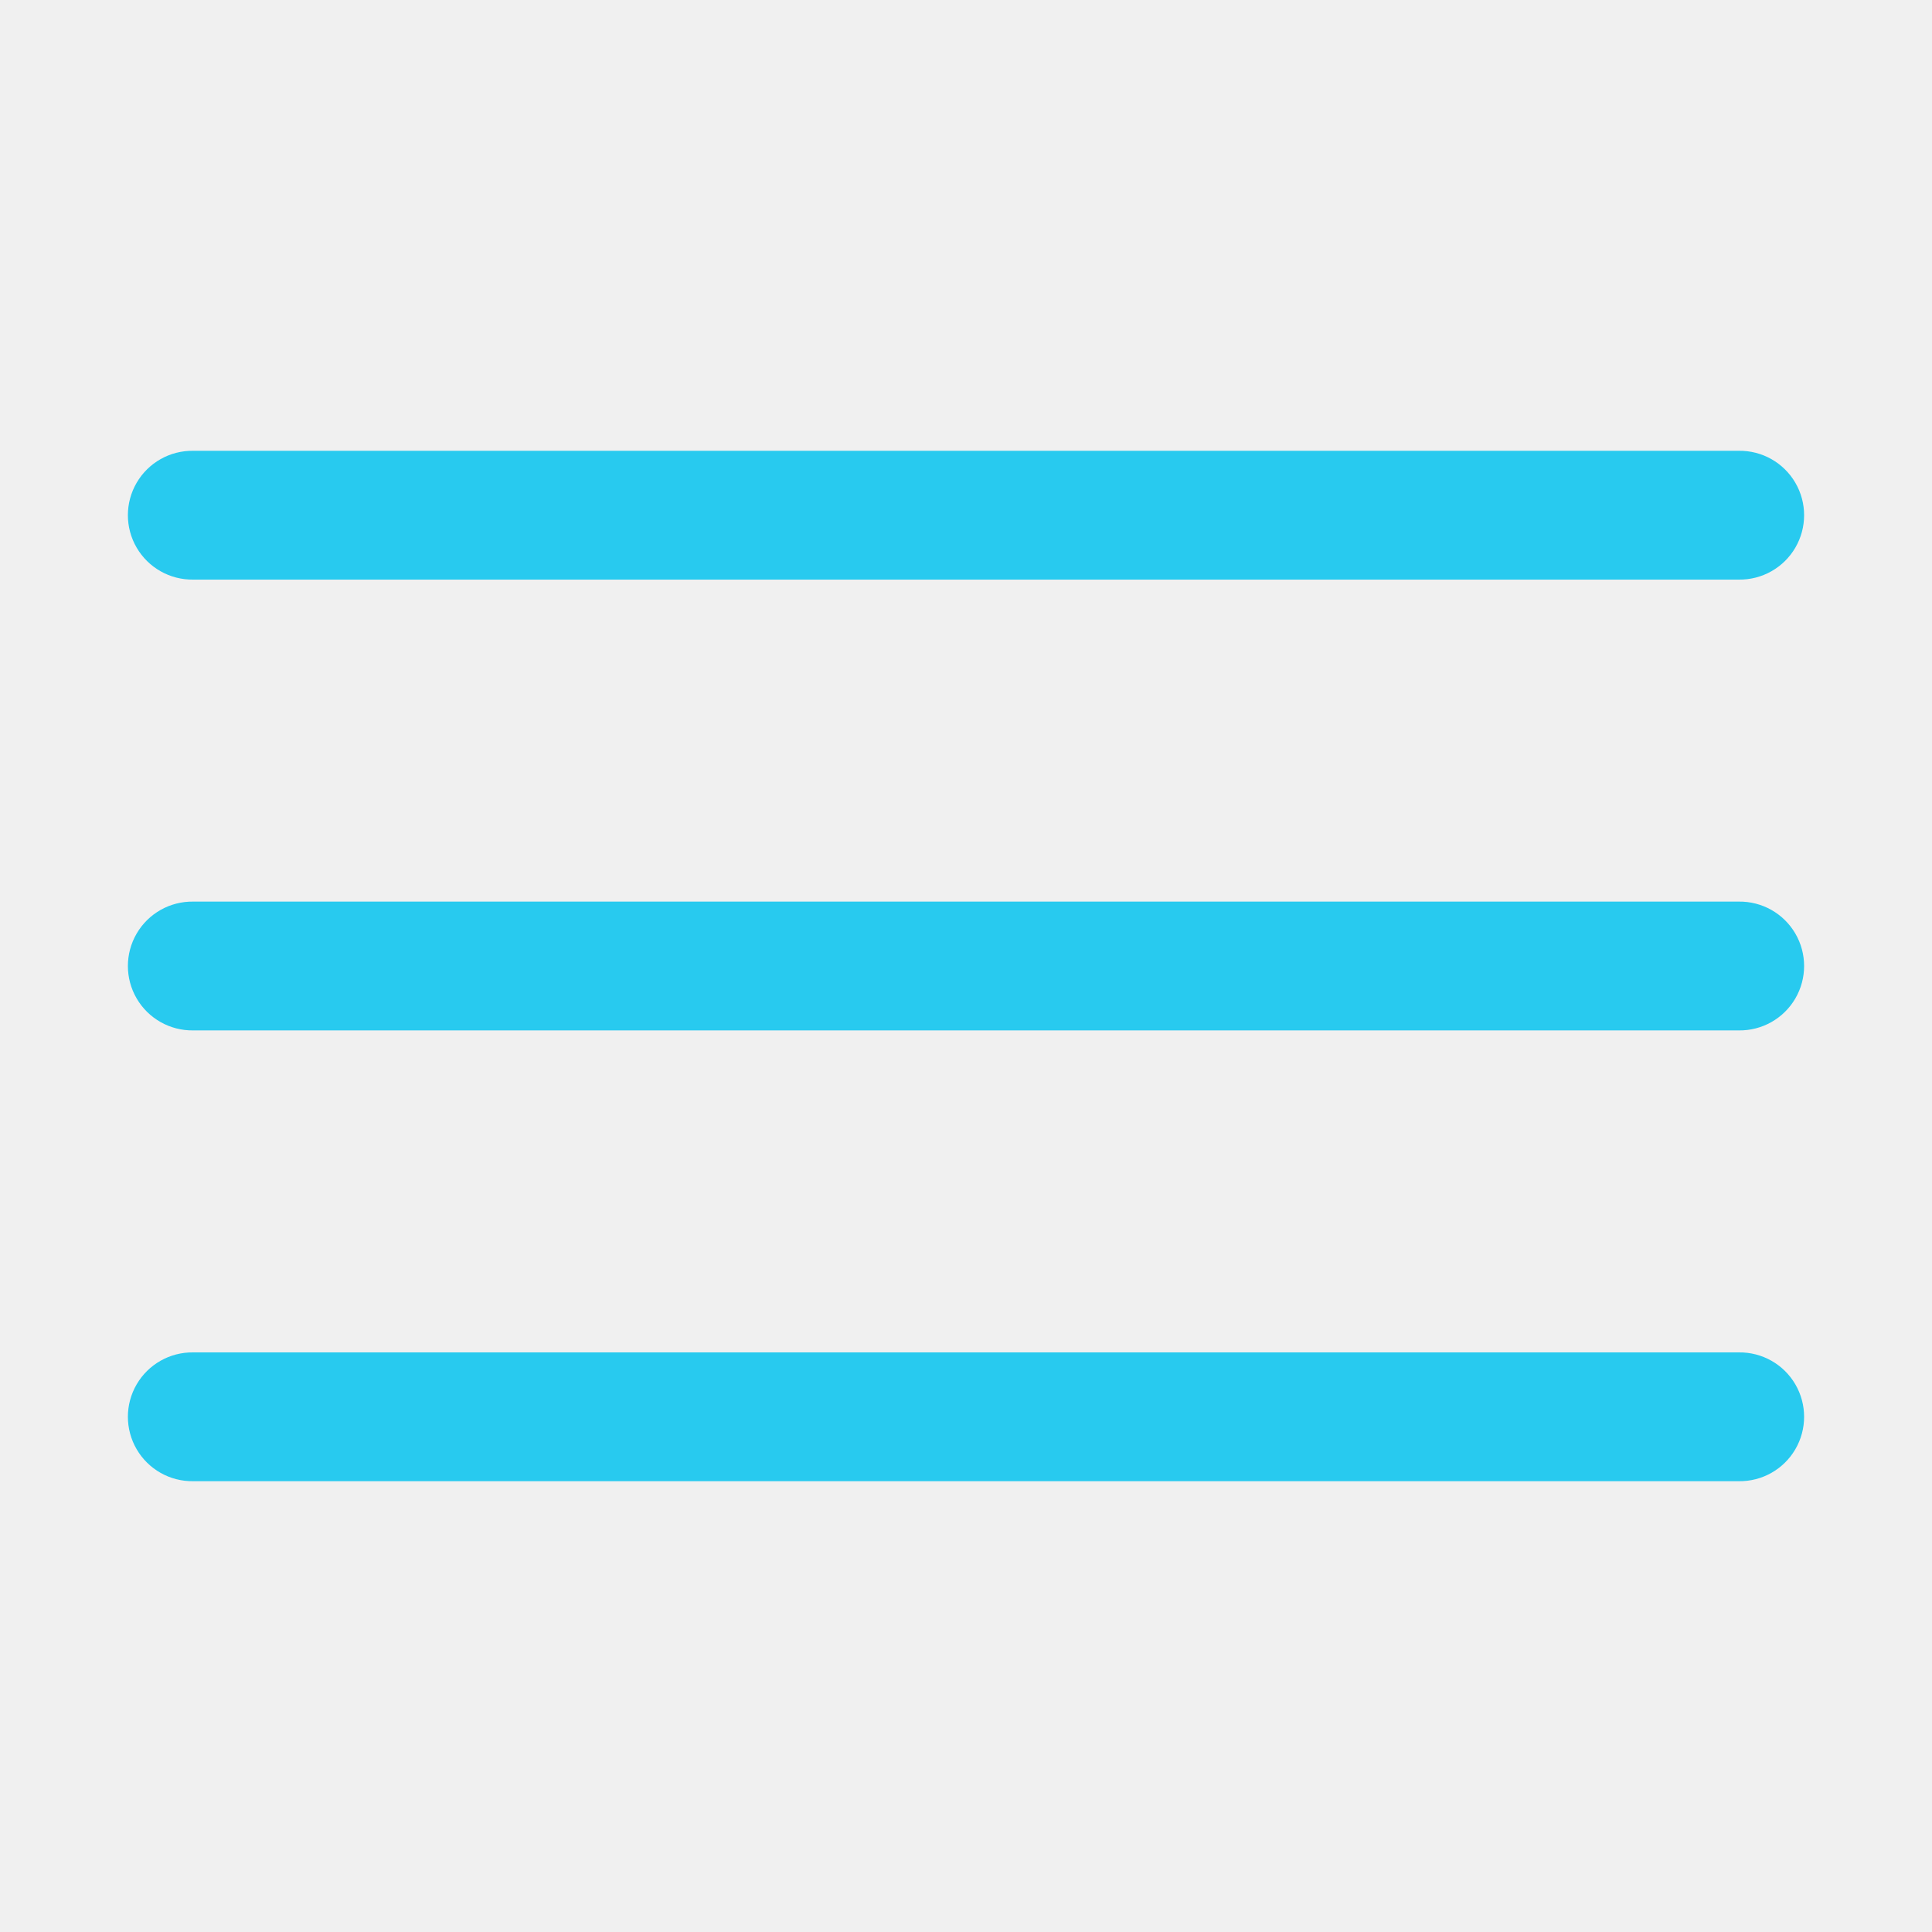
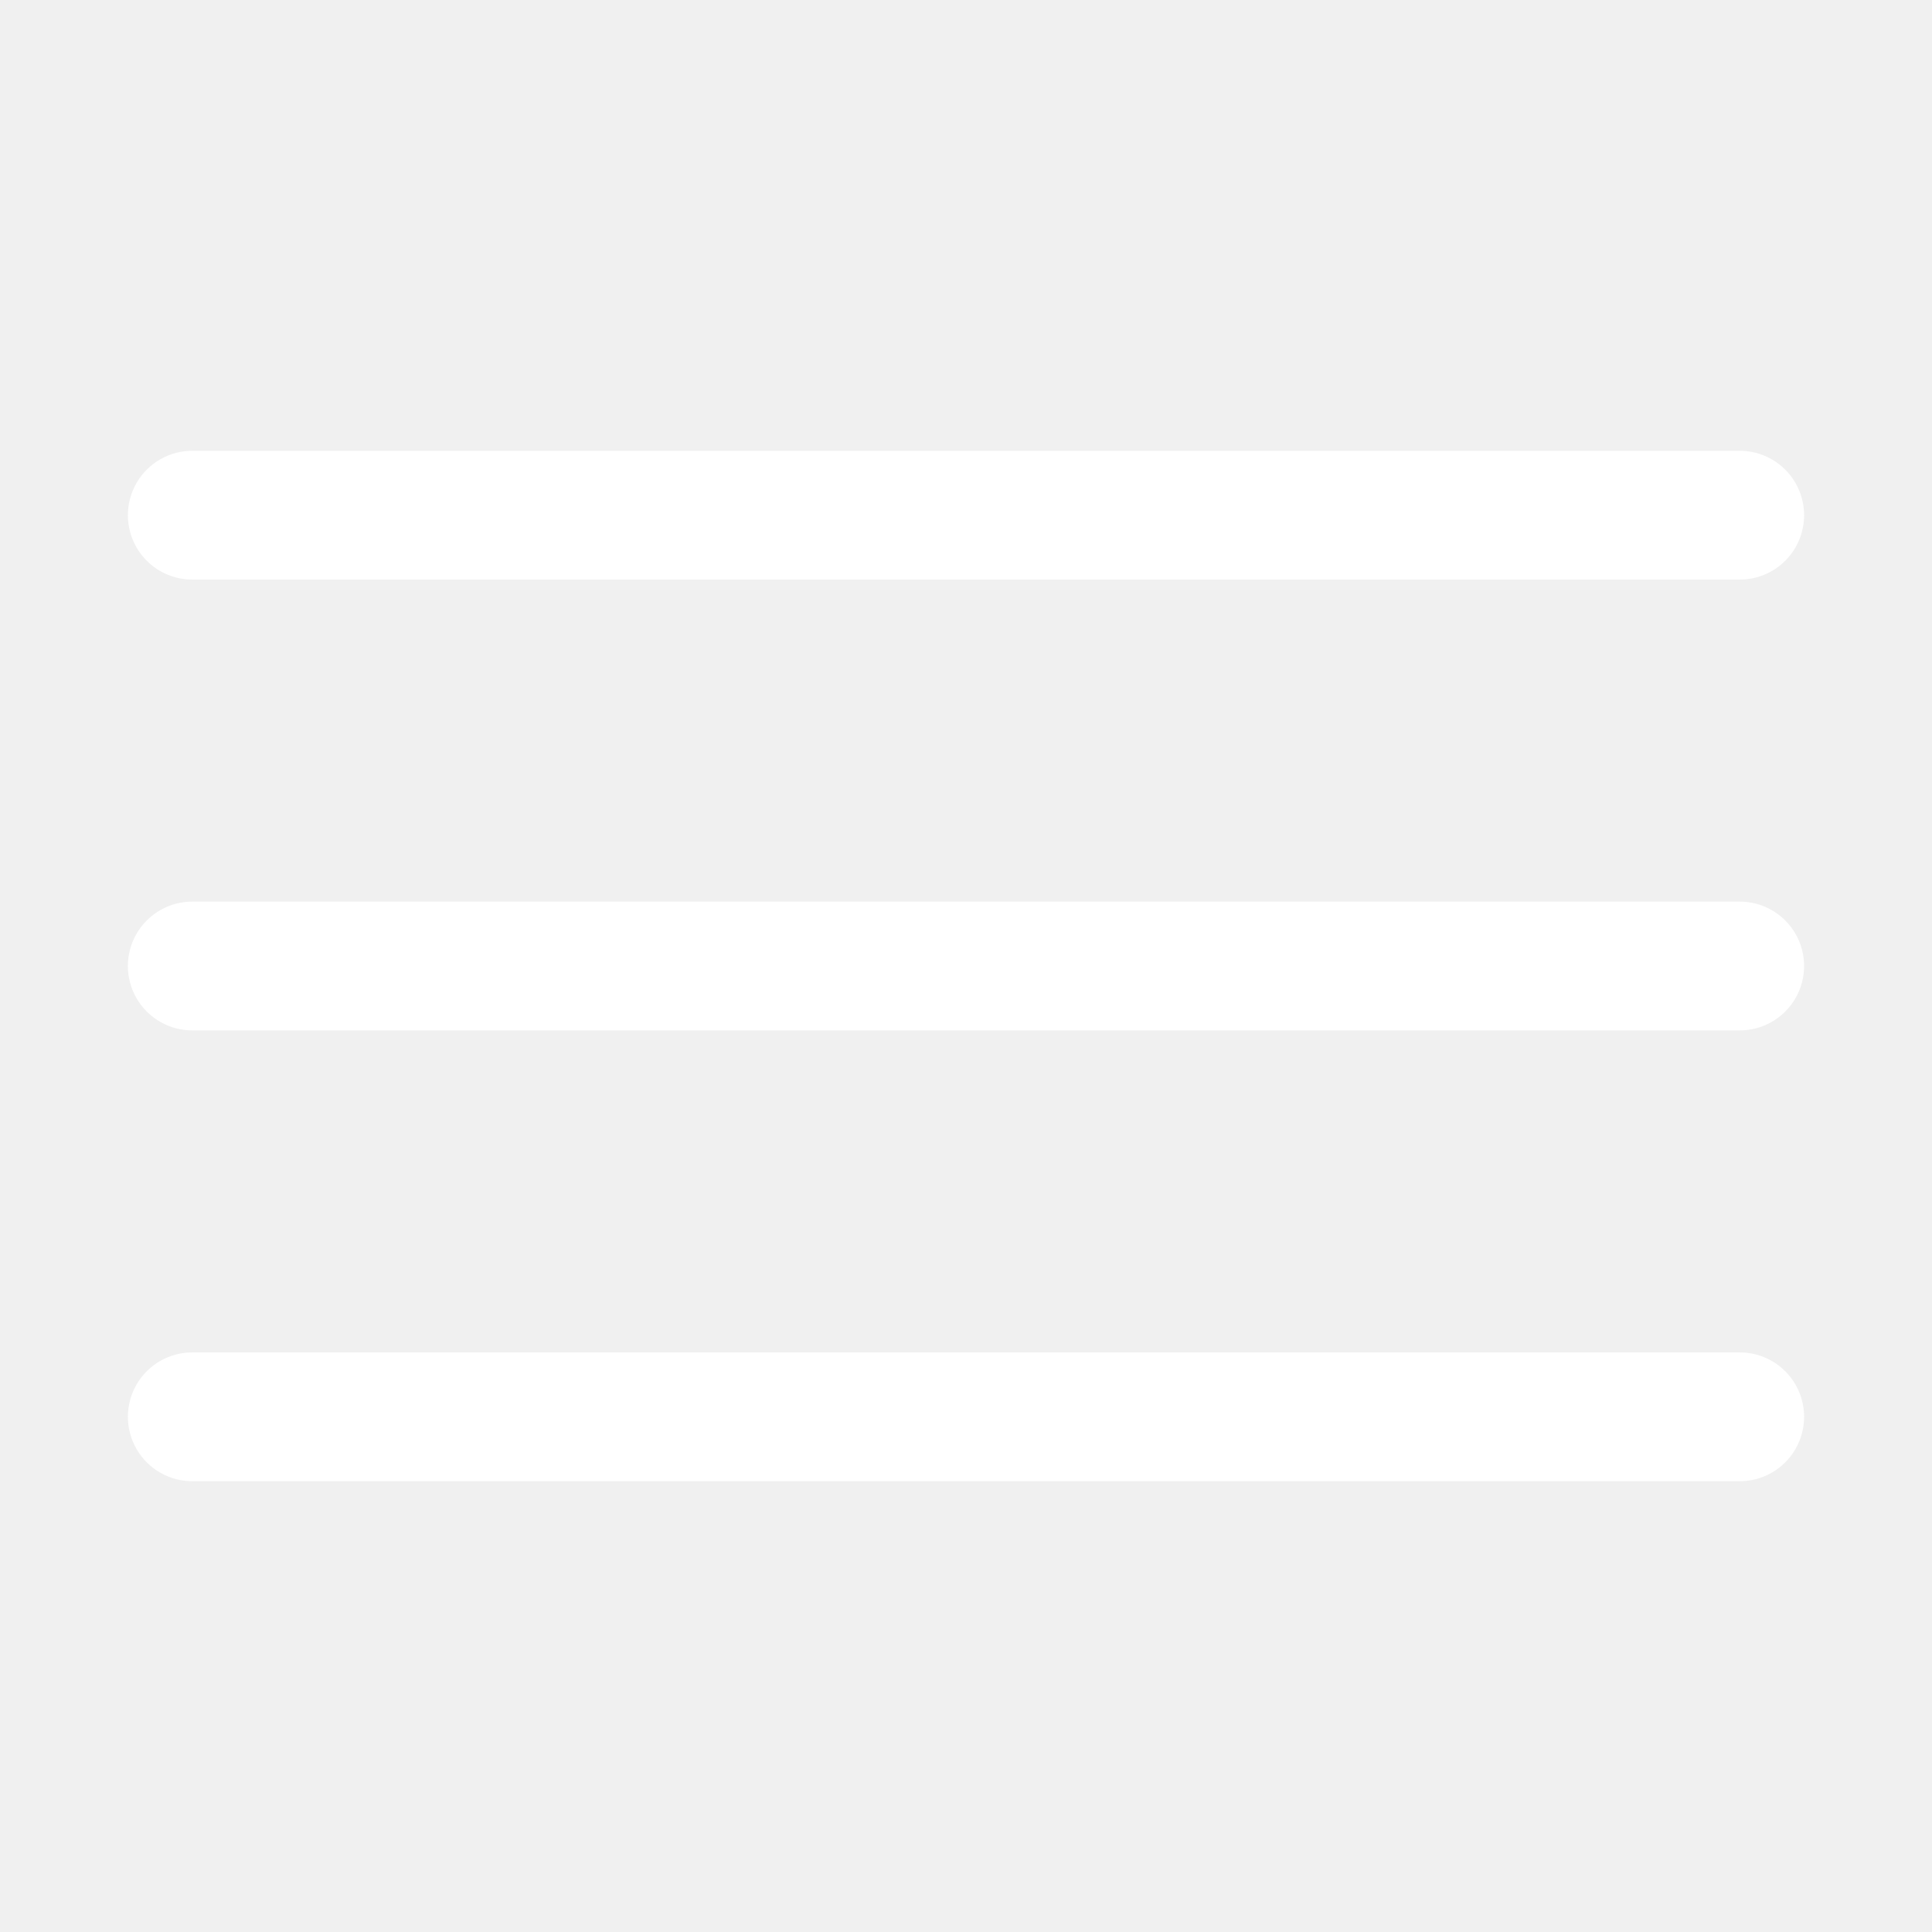
- <svg xmlns="http://www.w3.org/2000/svg" version="1.1" viewBox="0 0 172 172" width="50px" height="50px">
+ <svg xmlns="http://www.w3.org/2000/svg" version="1.1" viewBox="0 0 172 172" width="40px" height="40px">
  <g transform="">
    <g fill="none" fill-rule="nonzero" stroke="none" stroke-width="1" stroke-linecap="butt" stroke-linejoin="miter" stroke-miterlimit="10" stroke-dasharray="" stroke-dashoffset="0" font-family="none" font-weight="none" font-size="none" text-anchor="none" style="mix-blend-mode: normal">
      <path d="M0,172v-172h172v172z" fill="none" />
-       <g fill="#28caef">
+       <g fill="#FFF">
        <path d="M17.2,40.133c-2.068,-0.029 -3.991,1.057 -5.033,2.843c-1.042,1.786 -1.042,3.995 0,5.781c1.042,1.786 2.966,2.872 5.033,2.843h137.6c2.068,0.029 3.991,-1.057 5.033,-2.843c1.042,-1.786 1.042,-3.995 0,-5.781c-1.042,-1.786 -2.966,-2.872 -5.033,-2.843zM17.2,80.267c-2.068,-0.029 -3.991,1.057 -5.033,2.843c-1.042,1.786 -1.042,3.995 0,5.781c1.042,1.786 2.966,2.872 5.033,2.843h137.6c2.068,0.029 3.991,-1.057 5.033,-2.843c1.042,-1.786 1.042,-3.995 0,-5.781c-1.042,-1.786 -2.966,-2.872 -5.033,-2.843zM17.2,120.4c-2.068,-0.029 -3.991,1.057 -5.033,2.843c-1.042,1.786 -1.042,3.995 0,5.781c1.042,1.786 2.966,2.872 5.033,2.843h137.6c2.068,0.029 3.991,-1.057 5.033,-2.843c1.042,-1.786 1.042,-3.995 0,-5.781c-1.042,-1.786 -2.966,-2.872 -5.033,-2.843z" />
      </g>
      <path d="M86,172c-47.496,0 -86,-38.504 -86,-86v0c0,-47.496 38.504,-86 86,-86v0c47.496,0 86,38.504 86,86v0c0,47.496 -38.504,86 -86,86z" fill="none" />
      <path d="M86,168.56c-45.597,0 -82.56,-36.963 -82.56,-82.56v0c0,-45.597 36.963,-82.56 82.56,-82.56v0c45.597,0 82.56,36.963 82.56,82.56v0c0,45.597 -36.963,82.56 -82.56,82.56z" fill="none" />
      <path d="M0,172v-172h172v172z" fill="none" />
      <path d="M3.44,168.56v-165.12h165.12v165.12z" fill="none" />
    </g>
  </g>
</svg>
